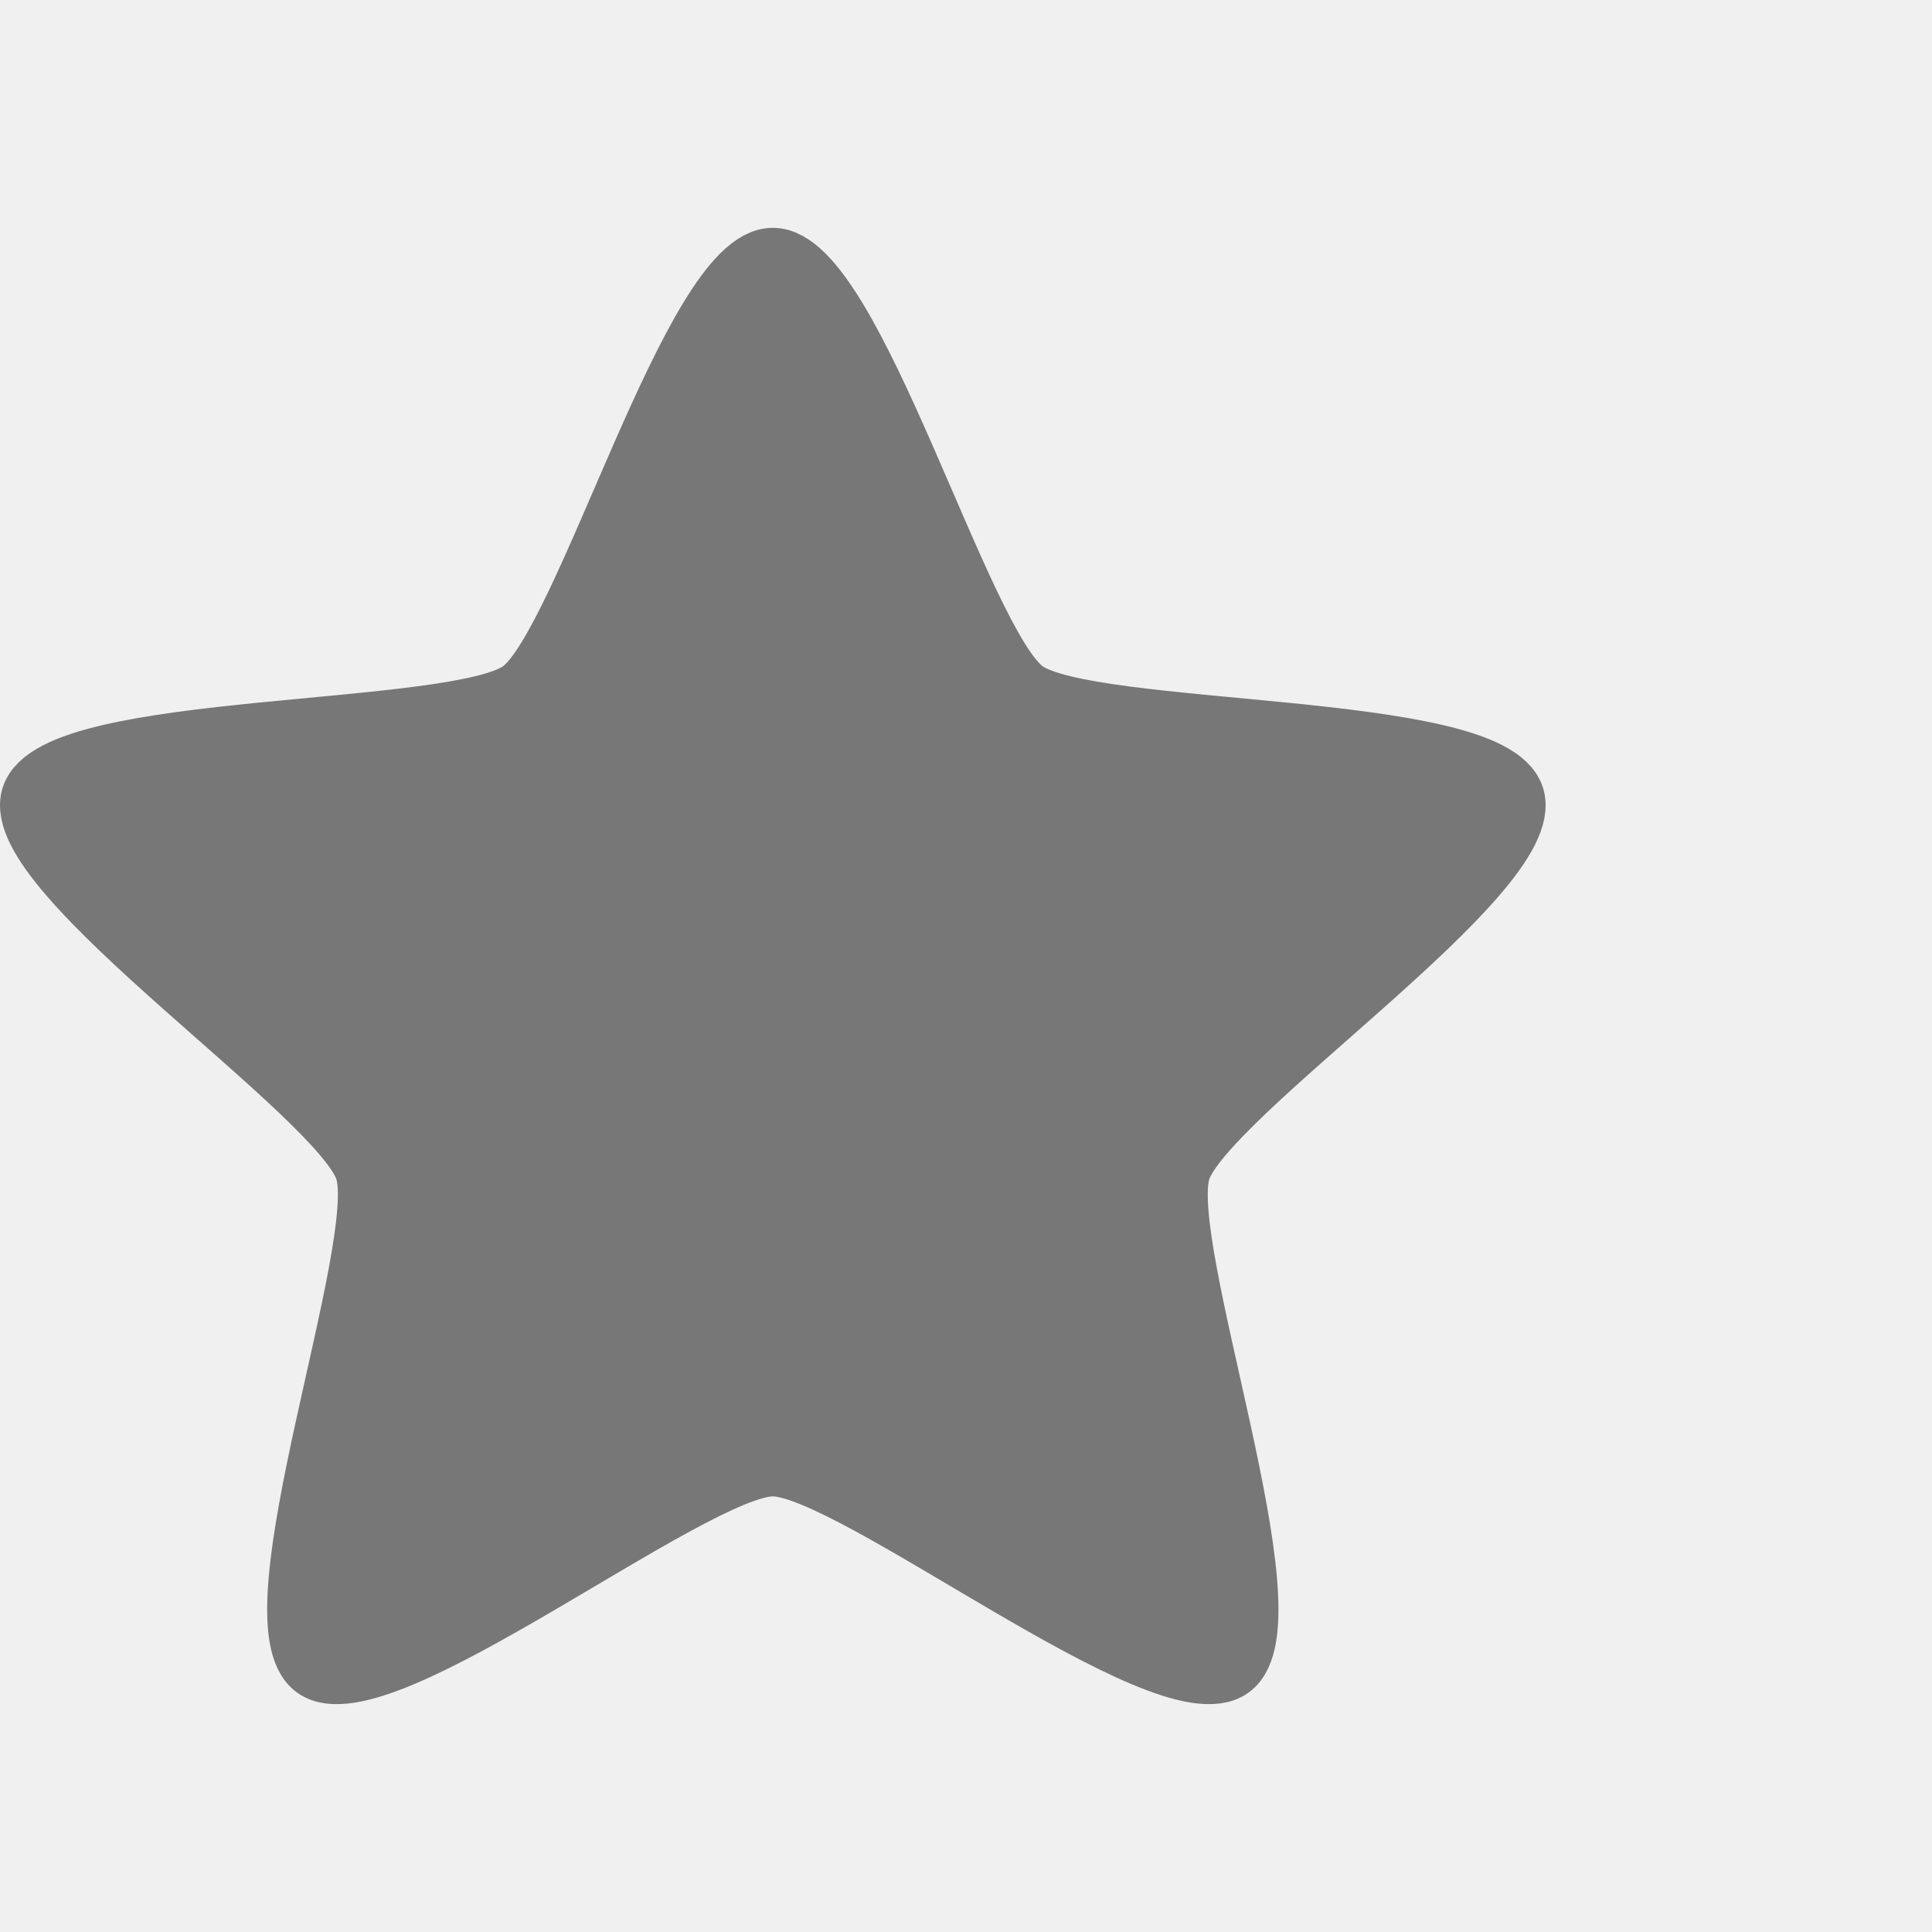
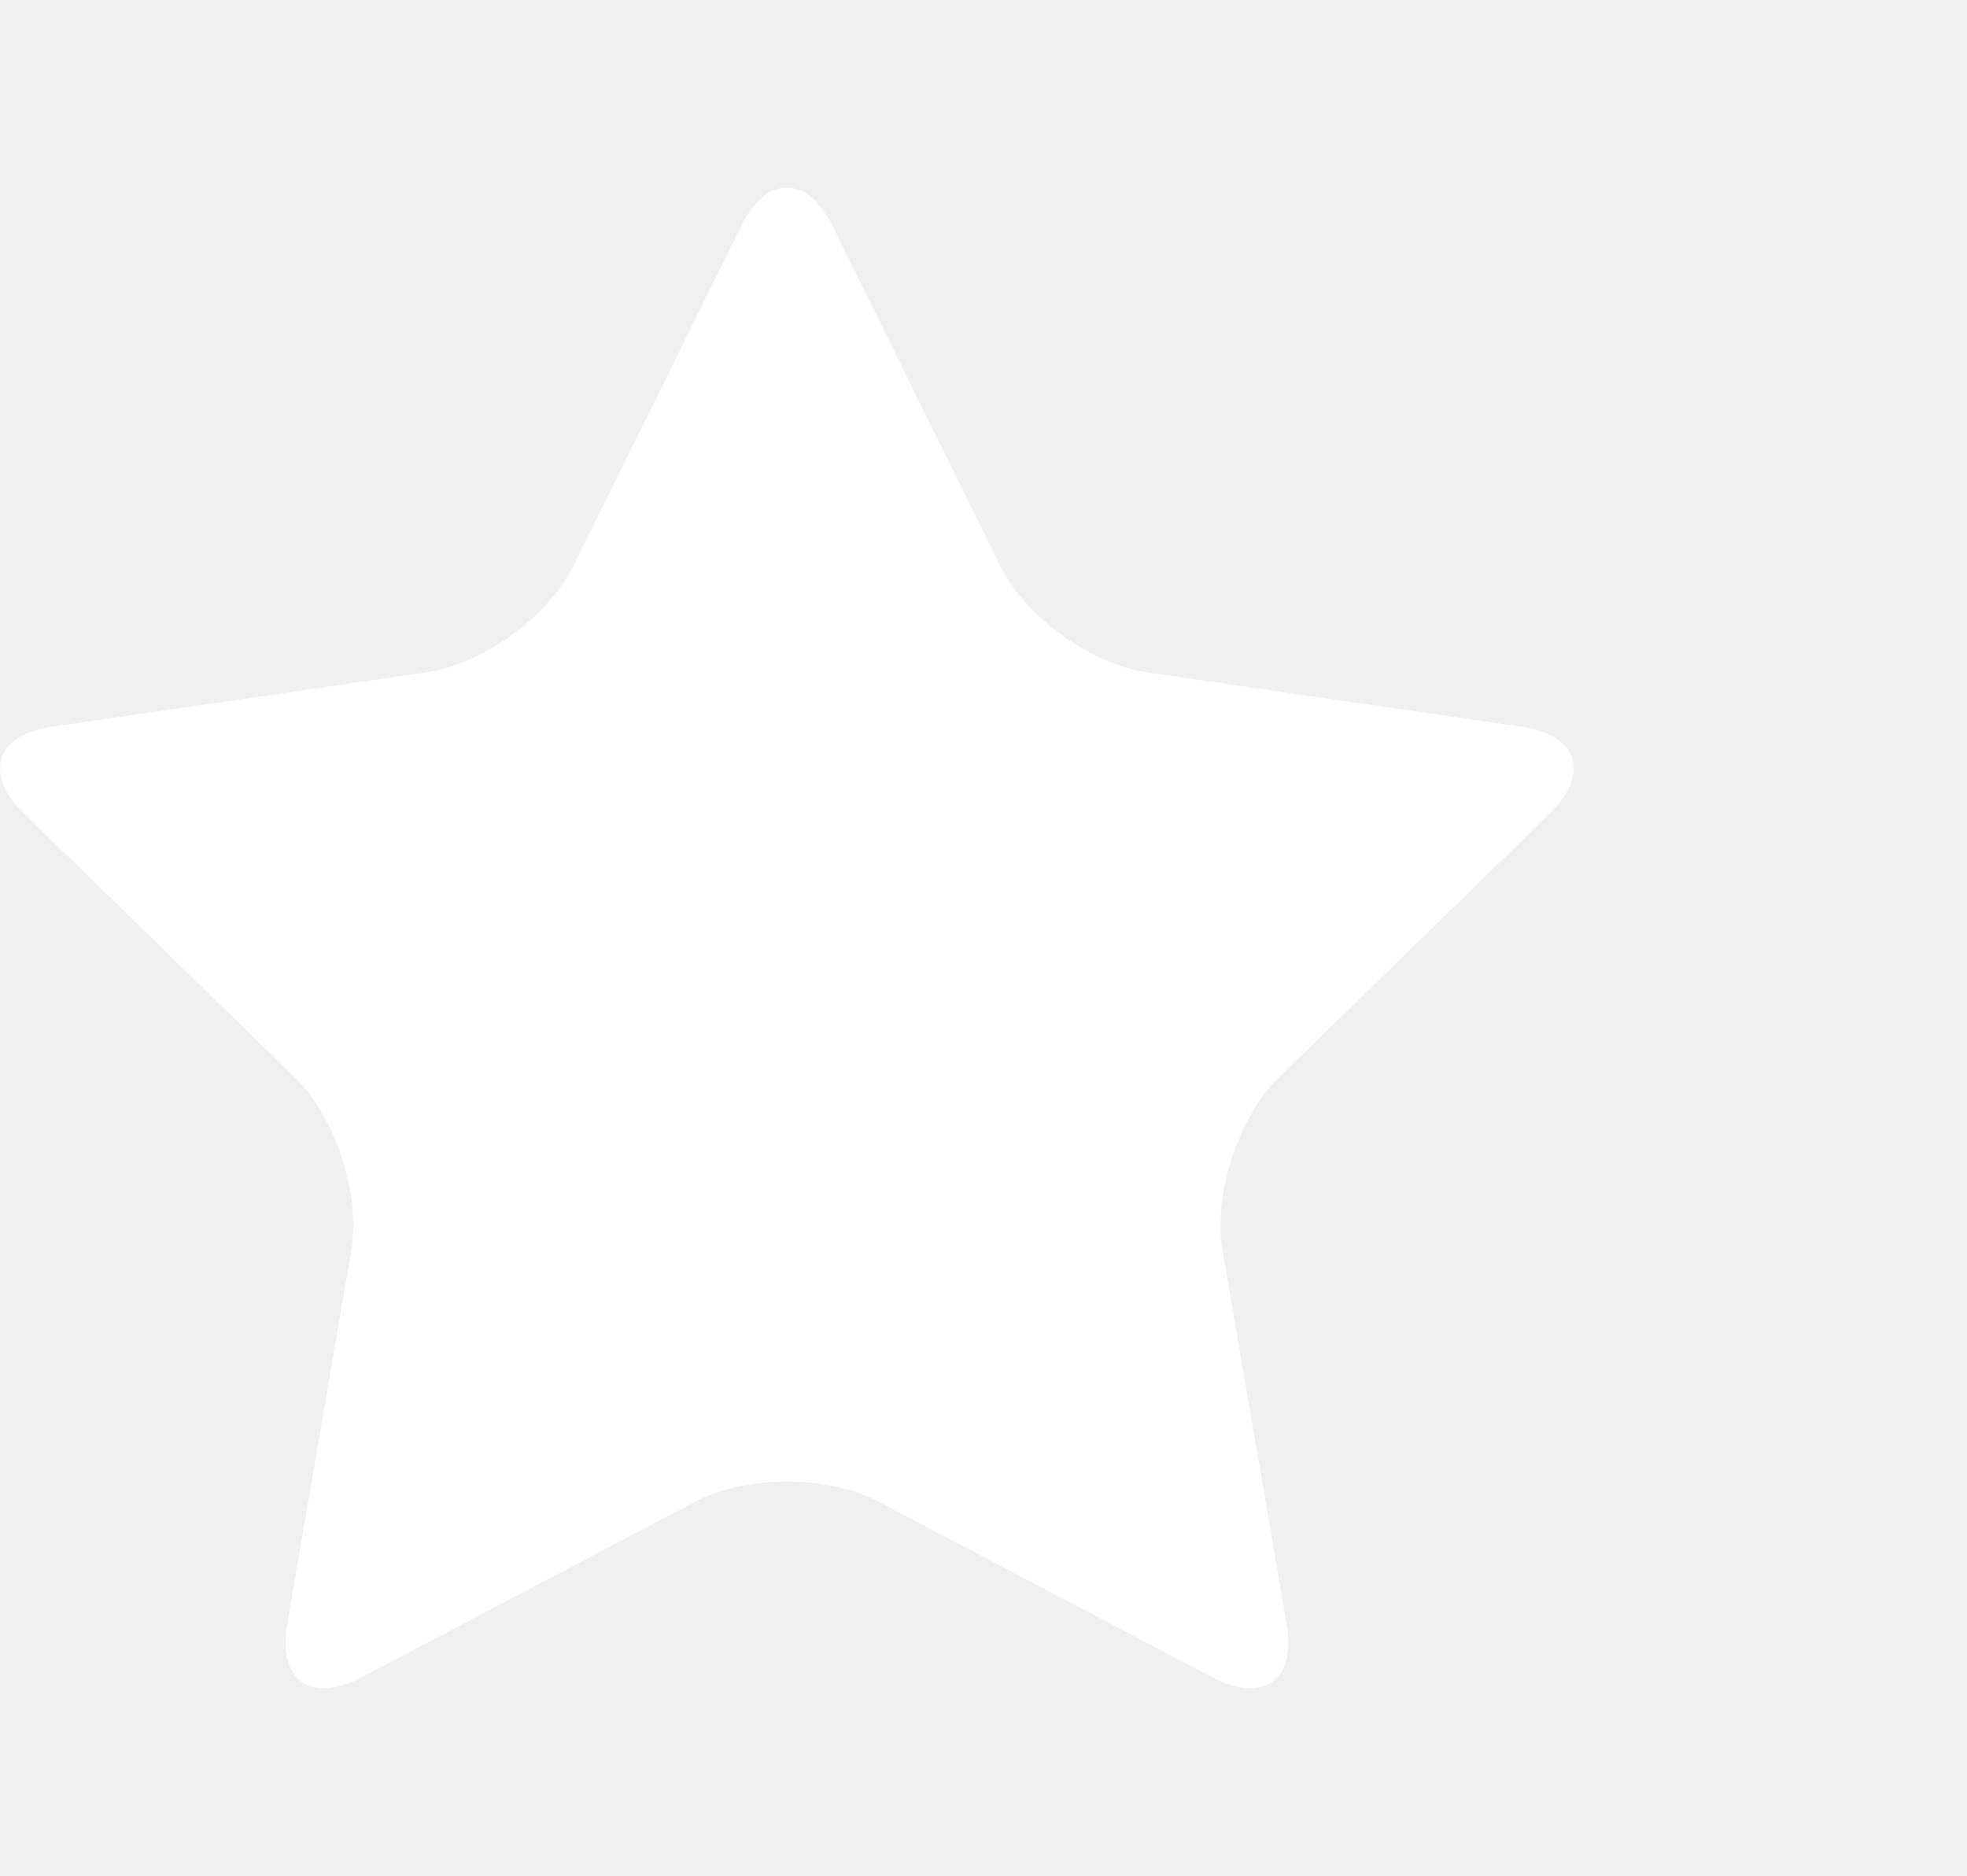
- <svg xmlns="http://www.w3.org/2000/svg" width="128" height="128" version="1.1" viewBox="0 0 128 128">
-   <path d="m51.2 17.094c-5.307 0-12.401 25.543-16.694 28.663-4.294 3.119-30.779 1.973-32.419 7.02-1.64 5.047 20.461 19.687 22.101 24.735 1.64 5.047-7.635 29.882-3.341 33.001 4.294 3.119 25.046-13.376 30.354-13.376 5.307 1e-6 26.06 16.495 30.354 13.376 4.294-3.119-4.981-27.954-3.341-33.001 1.64-5.047 23.741-19.687 22.101-24.735-1.64-5.047-28.125-3.901-32.419-7.02-4.294-3.119-11.387-28.663-16.694-28.663z" fill="#777" stroke="#777" stroke-linejoin="round" stroke-width="4" />
+ <svg xmlns="http://www.w3.org/2000/svg" width="21.775" height="20.762">
+   <path fill="#fff" d="M8.71 2.076c-.182 0-.364.14-.501.419L6.35 6.261c-.276.56-1.007 1.091-1.624 1.18l-4.154.604c-.618.09-.757.519-.31.955l3.007 2.931c.447.436.726 1.295.62 1.909l-.71 4.14c-.077.446.094.708.405.708a.903.903 0 0 0 .407-.117l3.717-1.956c.276-.145.64-.216 1.003-.216.364 0 .729.072 1.004.216l3.717 1.956c.15.079.289.117.407.117.311 0 .481-.262.405-.708l-.711-4.14c-.105-.614.174-1.474.619-1.909L17.16 9c.446-.436.307-.865-.311-.955l-4.154-.603c-.617-.089-1.349-.62-1.624-1.18L9.213 2.495c-.139-.279-.32-.419-.503-.419z" />
</svg>
